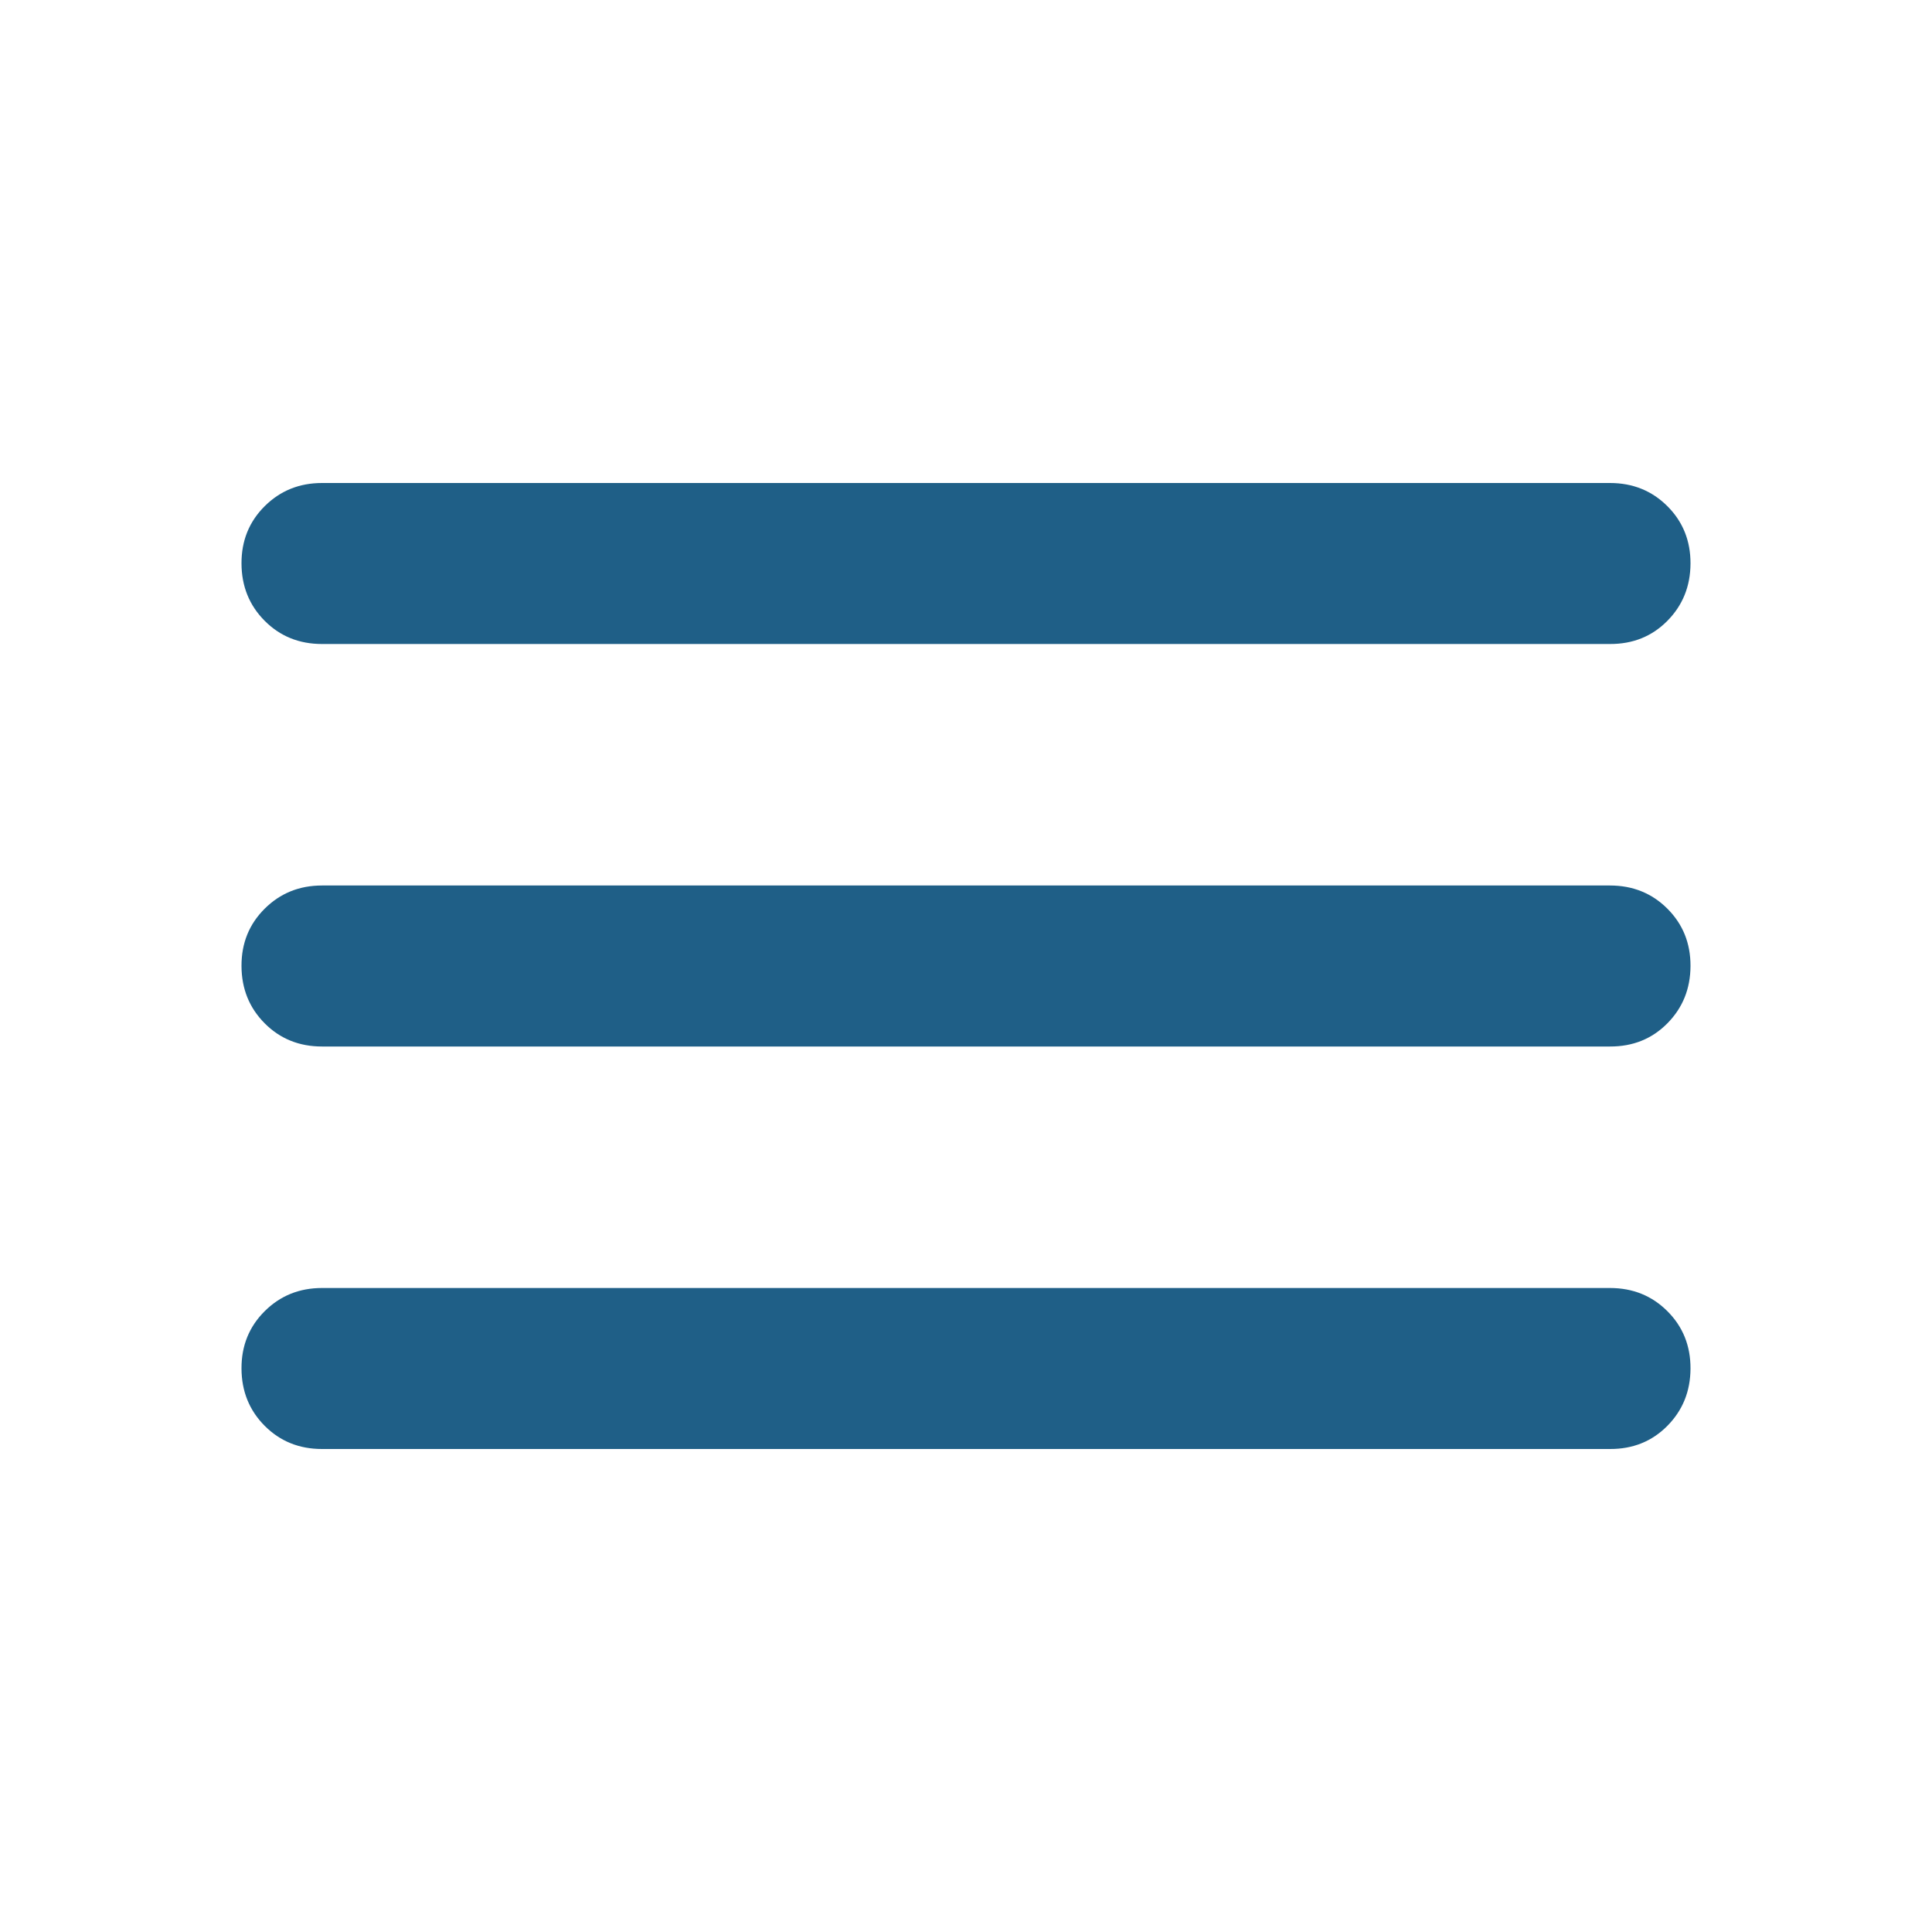
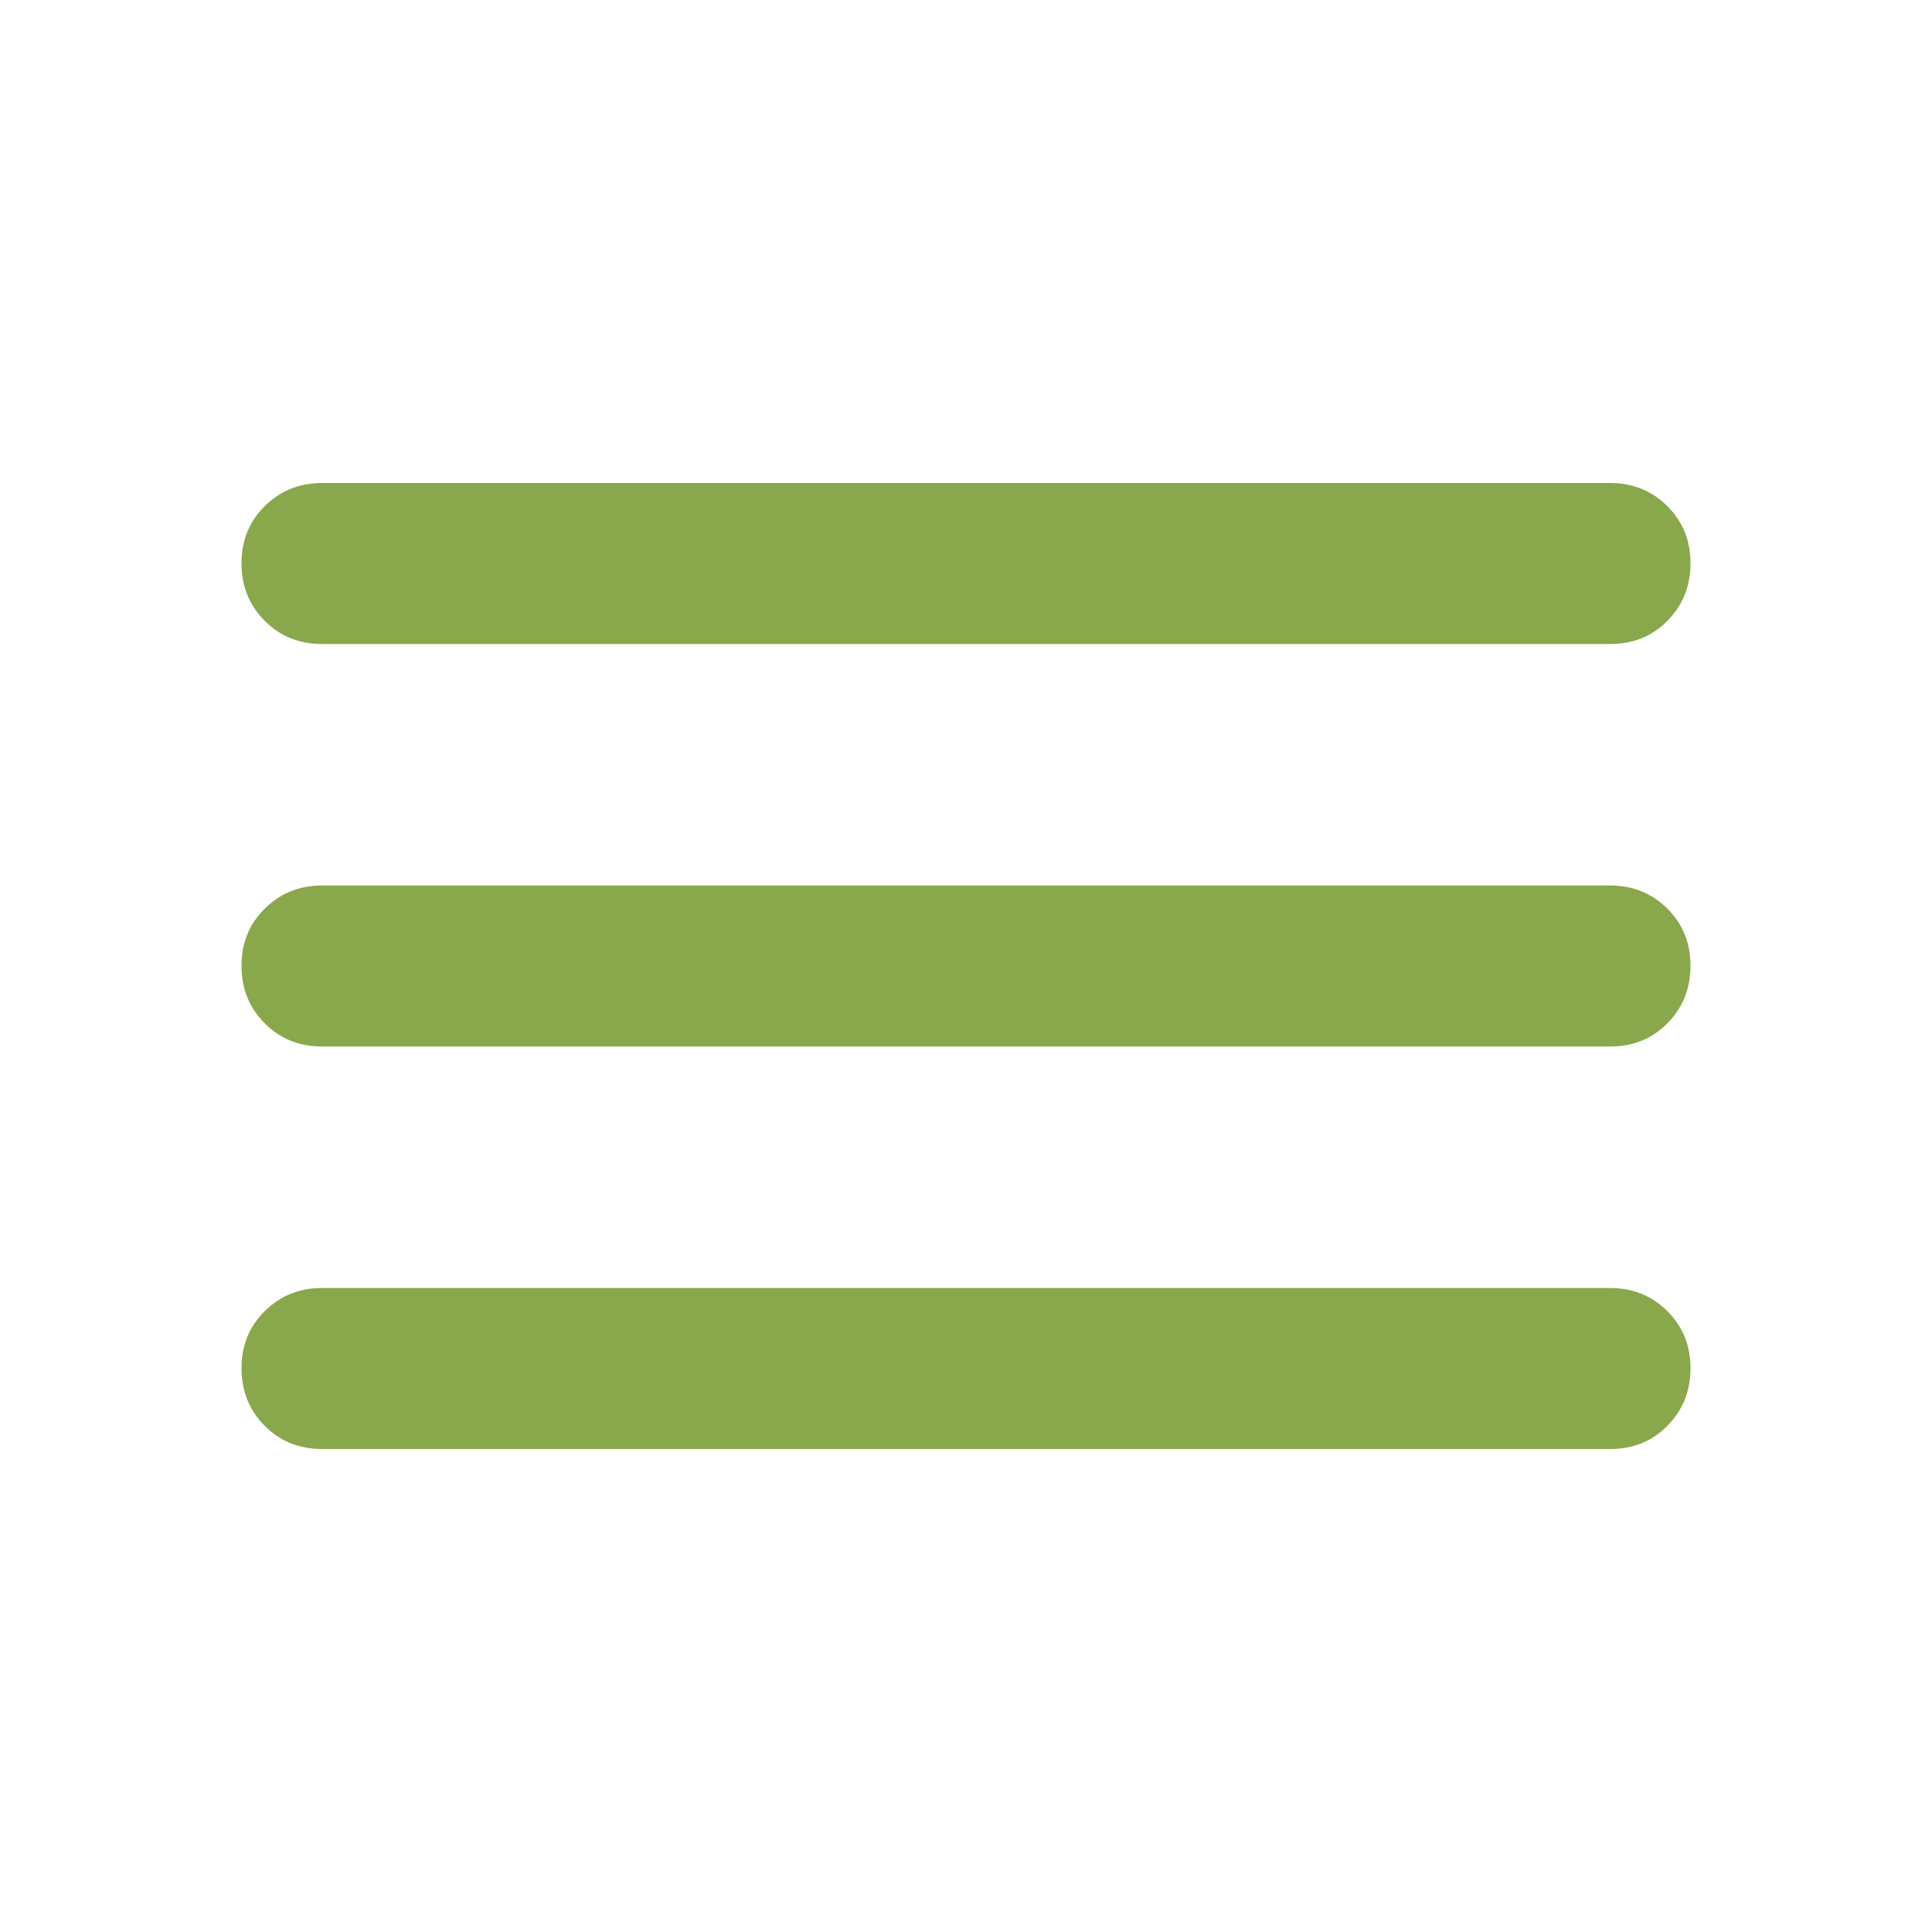
<svg xmlns="http://www.w3.org/2000/svg" width="24" height="24" viewBox="0 0 24 24" fill="none">
-   <path d="M4 18C3.717 18 3.479 17.904 3.288 17.712C3.097 17.52 3.001 17.283 3 17C2.999 16.717 3.095 16.48 3.288 16.288C3.481 16.096 3.718 16 4 16H20C20.283 16 20.521 16.096 20.713 16.288C20.905 16.48 21.001 16.717 21 17C20.999 17.283 20.903 17.52 20.712 17.713C20.521 17.906 20.283 18.001 20 18H4ZM4 13C3.717 13 3.479 12.904 3.288 12.712C3.097 12.52 3.001 12.283 3 12C2.999 11.717 3.095 11.48 3.288 11.288C3.481 11.096 3.718 11 4 11H20C20.283 11 20.521 11.096 20.713 11.288C20.905 11.48 21.001 11.717 21 12C20.999 12.283 20.903 12.52 20.712 12.713C20.521 12.906 20.283 13.001 20 13H4ZM4 8C3.717 8 3.479 7.904 3.288 7.712C3.097 7.52 3.001 7.283 3 7C2.999 6.717 3.095 6.48 3.288 6.288C3.481 6.096 3.718 6 4 6H20C20.283 6 20.521 6.096 20.713 6.288C20.905 6.48 21.001 6.717 21 7C20.999 7.283 20.903 7.52 20.712 7.713C20.521 7.906 20.283 8.001 20 8H4Z" fill="#1F5F87" />
+   <path d="M4 18C3.717 18 3.479 17.904 3.288 17.712C3.097 17.52 3.001 17.283 3 17C2.999 16.717 3.095 16.48 3.288 16.288C3.481 16.096 3.718 16 4 16H20C20.283 16 20.521 16.096 20.713 16.288C20.905 16.48 21.001 16.717 21 17C20.999 17.283 20.903 17.52 20.712 17.713C20.521 17.906 20.283 18.001 20 18H4ZM4 13C3.717 13 3.479 12.904 3.288 12.712C3.097 12.52 3.001 12.283 3 12C2.999 11.717 3.095 11.48 3.288 11.288C3.481 11.096 3.718 11 4 11H20C20.283 11 20.521 11.096 20.713 11.288C20.905 11.48 21.001 11.717 21 12C20.999 12.283 20.903 12.52 20.712 12.713C20.521 12.906 20.283 13.001 20 13H4ZM4 8C3.717 8 3.479 7.904 3.288 7.712C3.097 7.52 3.001 7.283 3 7C2.999 6.717 3.095 6.48 3.288 6.288C3.481 6.096 3.718 6 4 6H20C20.283 6 20.521 6.096 20.713 6.288C20.905 6.48 21.001 6.717 21 7C20.999 7.283 20.903 7.52 20.712 7.713C20.521 7.906 20.283 8.001 20 8H4Z" fill="#88A84B" />
</svg>
